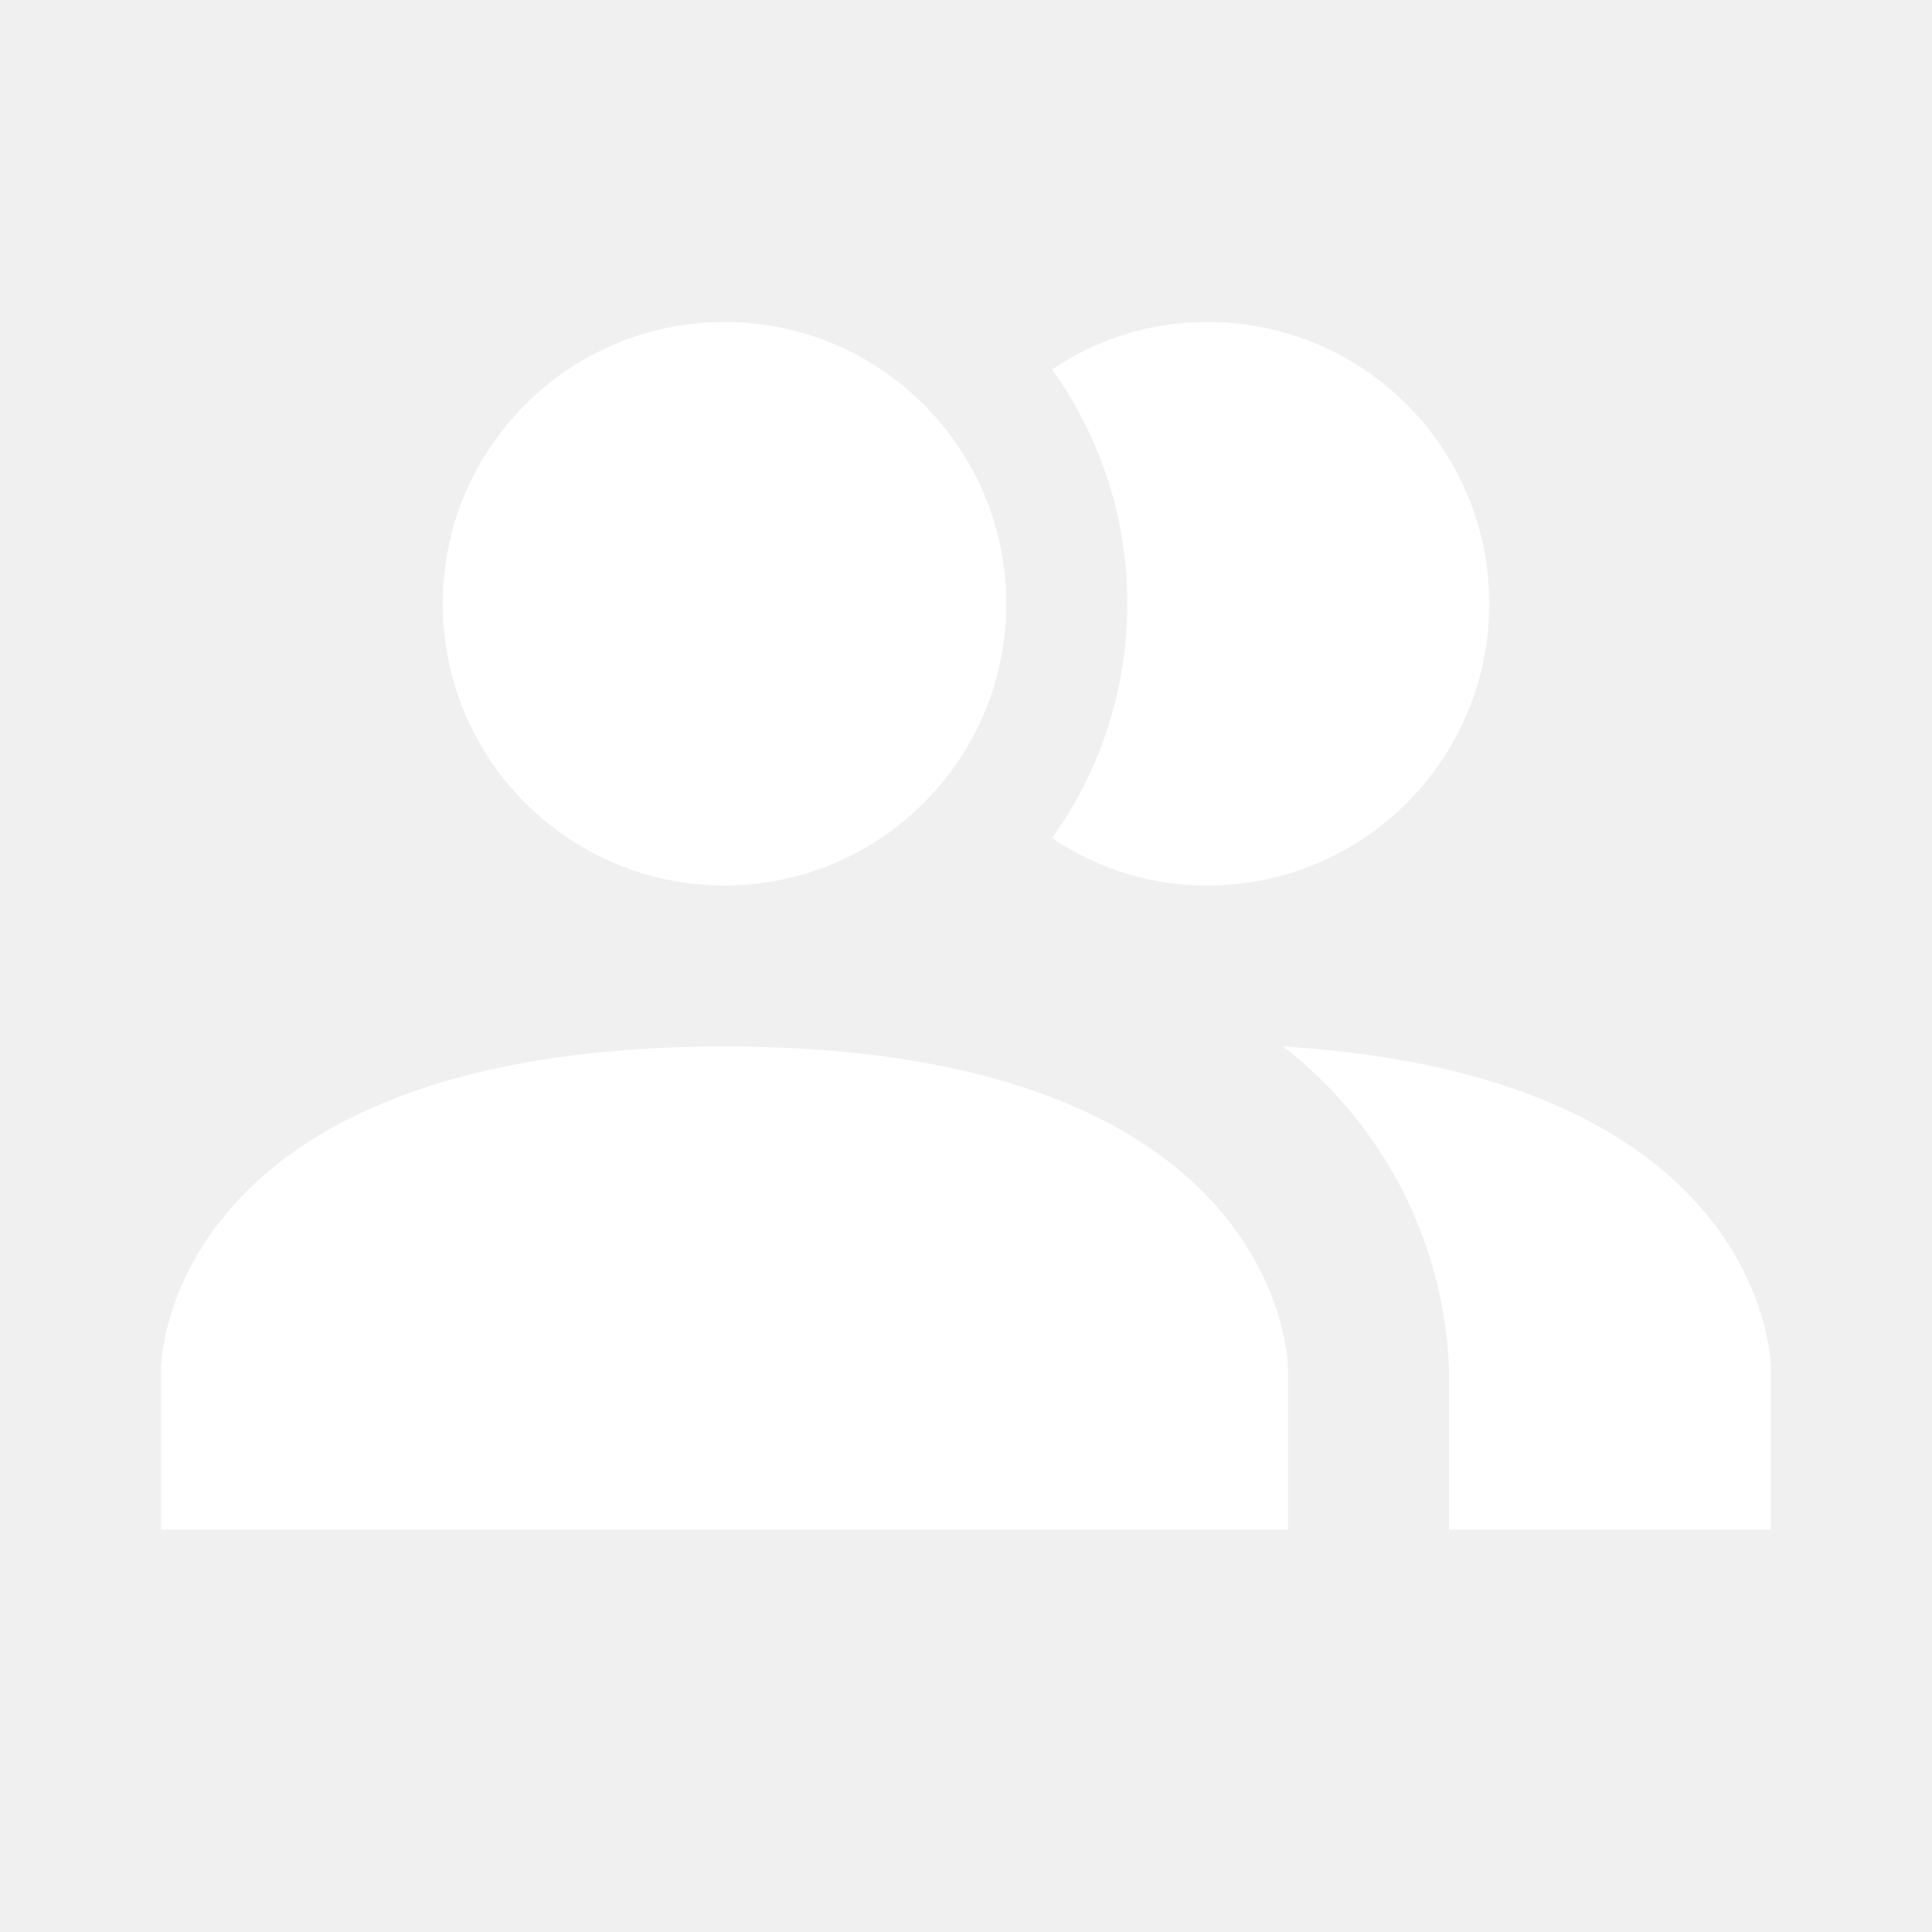
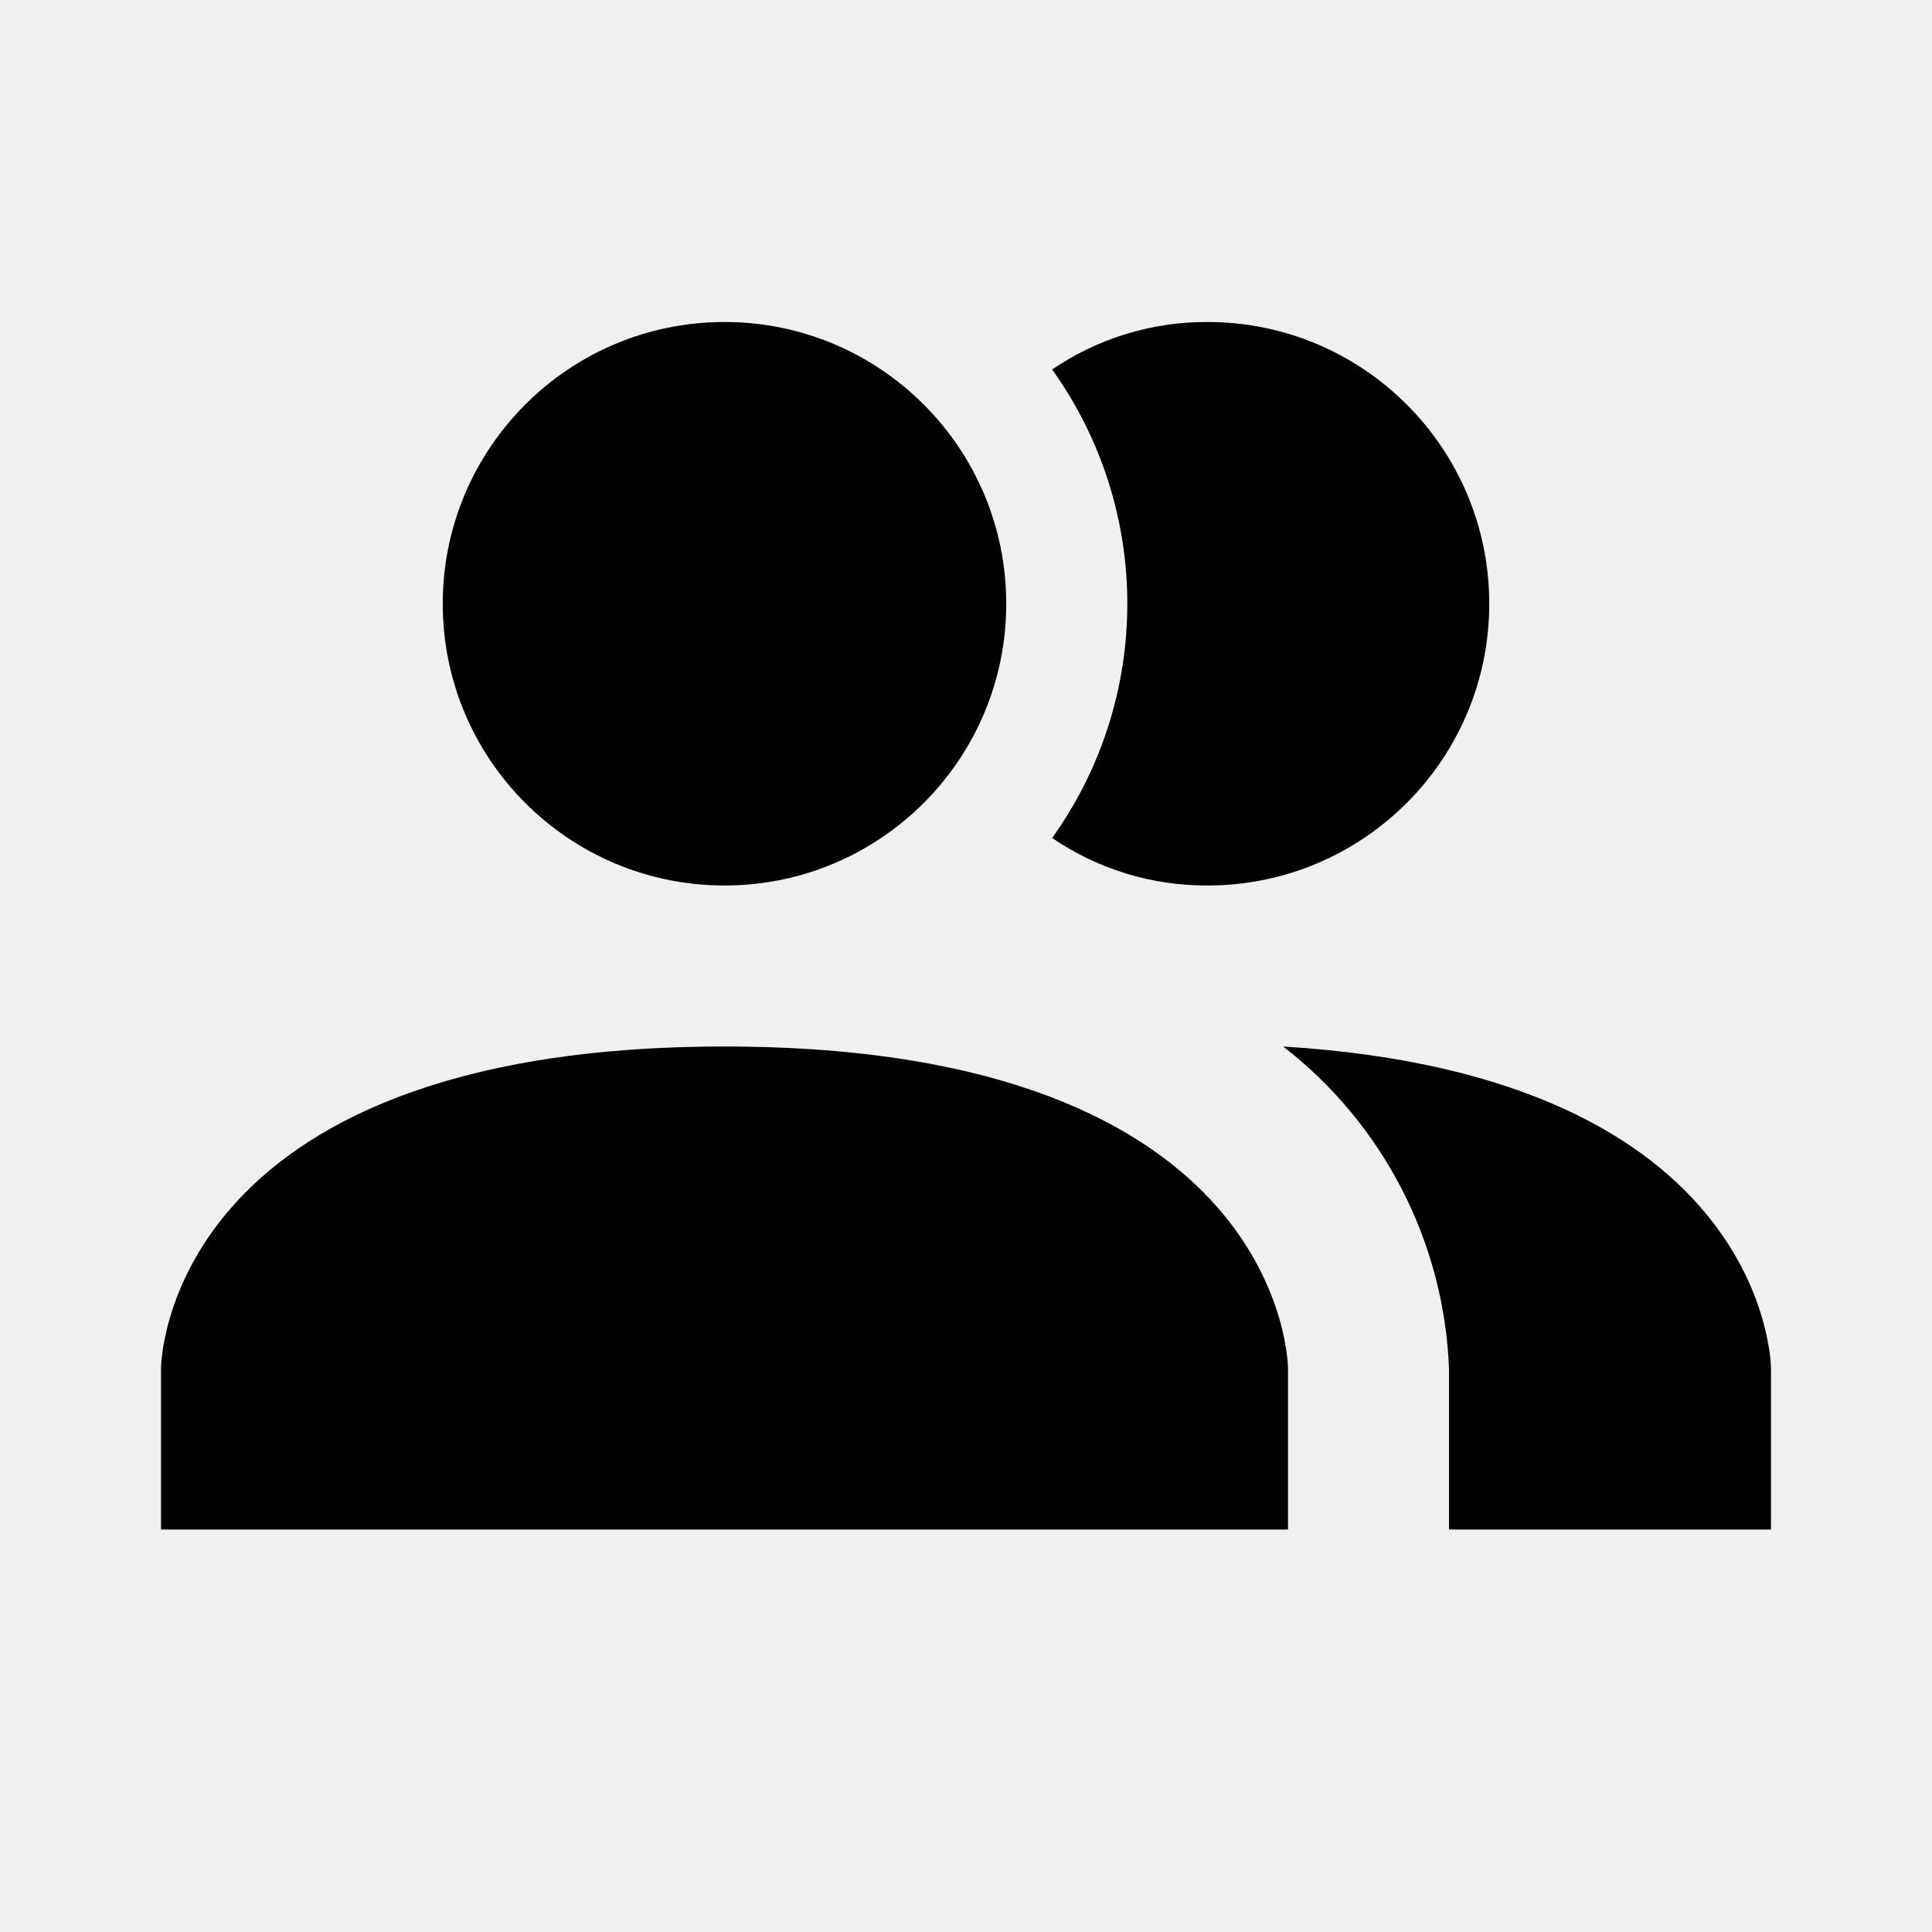
<svg xmlns="http://www.w3.org/2000/svg" width="1em" height="1em" viewBox="0 0 24 24">
-   <path fill="white" d="M16 17v2H2v-2s0-4 7-4s7 4 7 4m-3.5-9.5A3.5 3.5 0 1 0 9 11a3.5 3.5 0 0 0 3.5-3.5m3.44 5.5A5.32 5.32 0 0 1 18 17v2h4v-2s0-3.63-6.06-4M15 4a3.4 3.4 0 0 0-1.93.59a5 5 0 0 1 0 5.82A3.4 3.4 0 0 0 15 11a3.5 3.5 0 0 0 0-7" />
+   <path fill="black" d="M16 17v2H2v-2s0-4 7-4s7 4 7 4m-3.5-9.5A3.5 3.5 0 1 0 9 11a3.5 3.5 0 0 0 3.5-3.5m3.44 5.5A5.32 5.32 0 0 1 18 17v2h4v-2s0-3.63-6.06-4M15 4a3.4 3.4 0 0 0-1.93.59a5 5 0 0 1 0 5.82A3.4 3.4 0 0 0 15 11a3.5 3.5 0 0 0 0-7" />
</svg>
